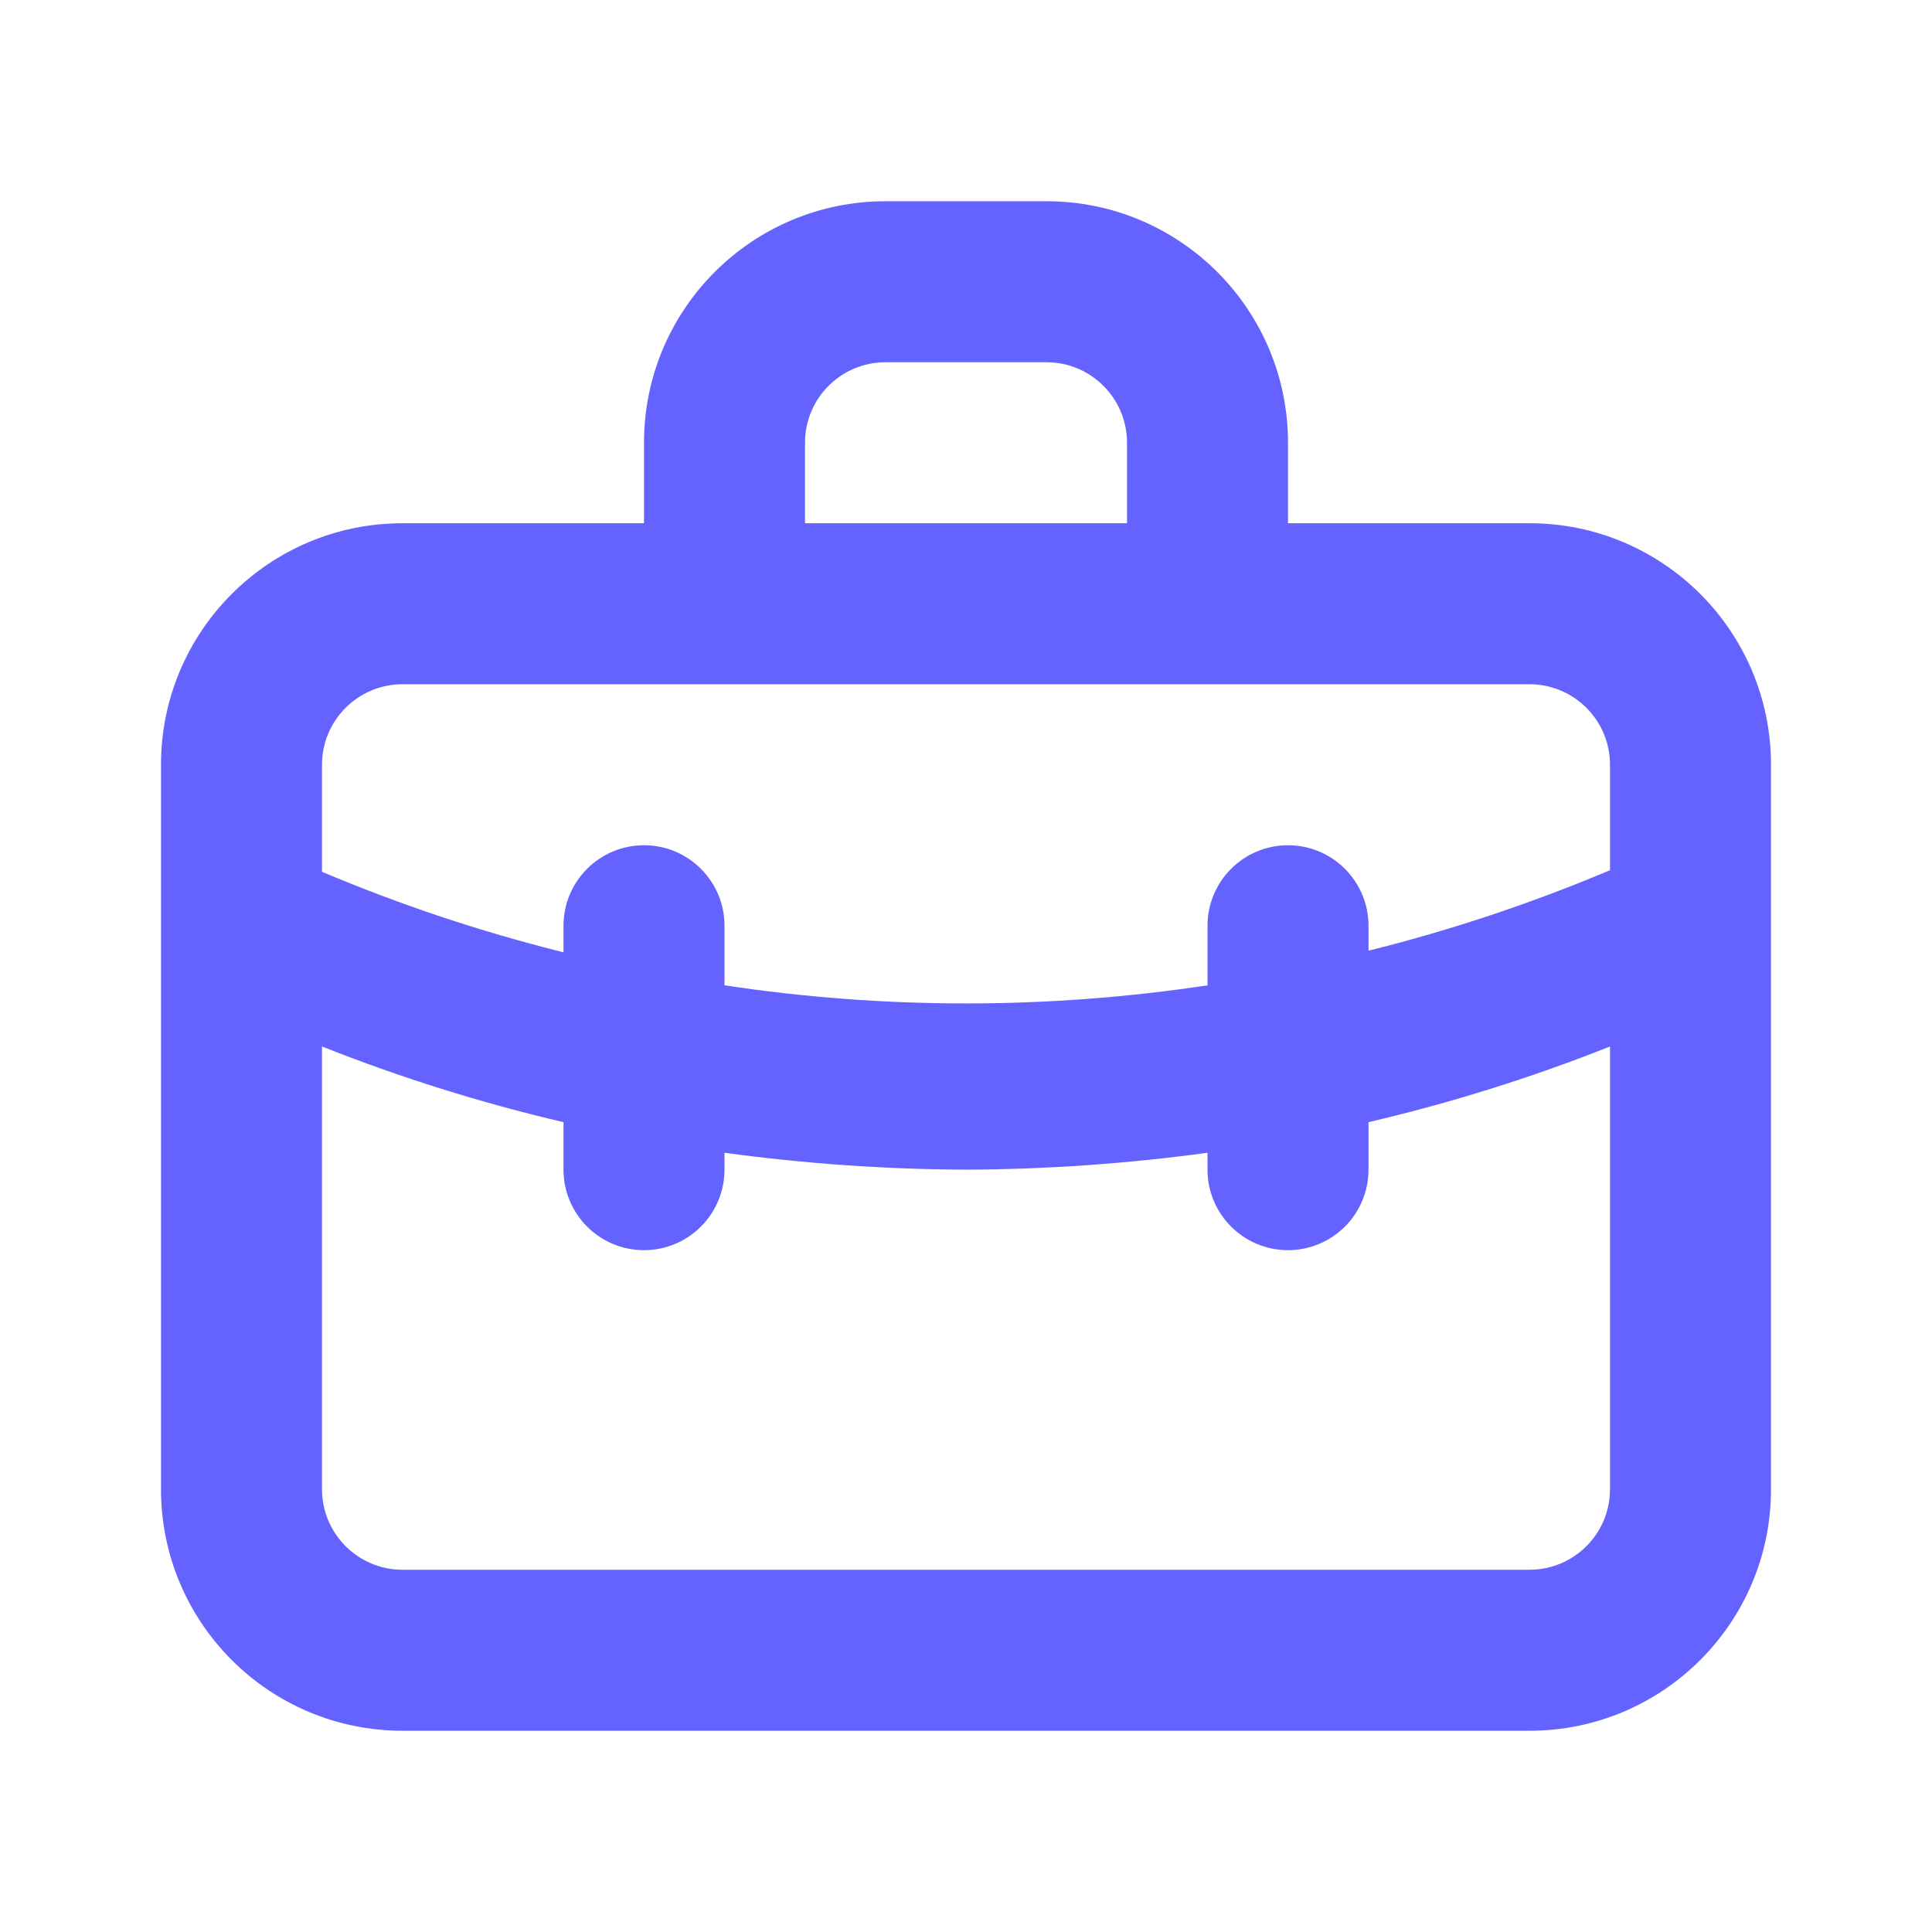
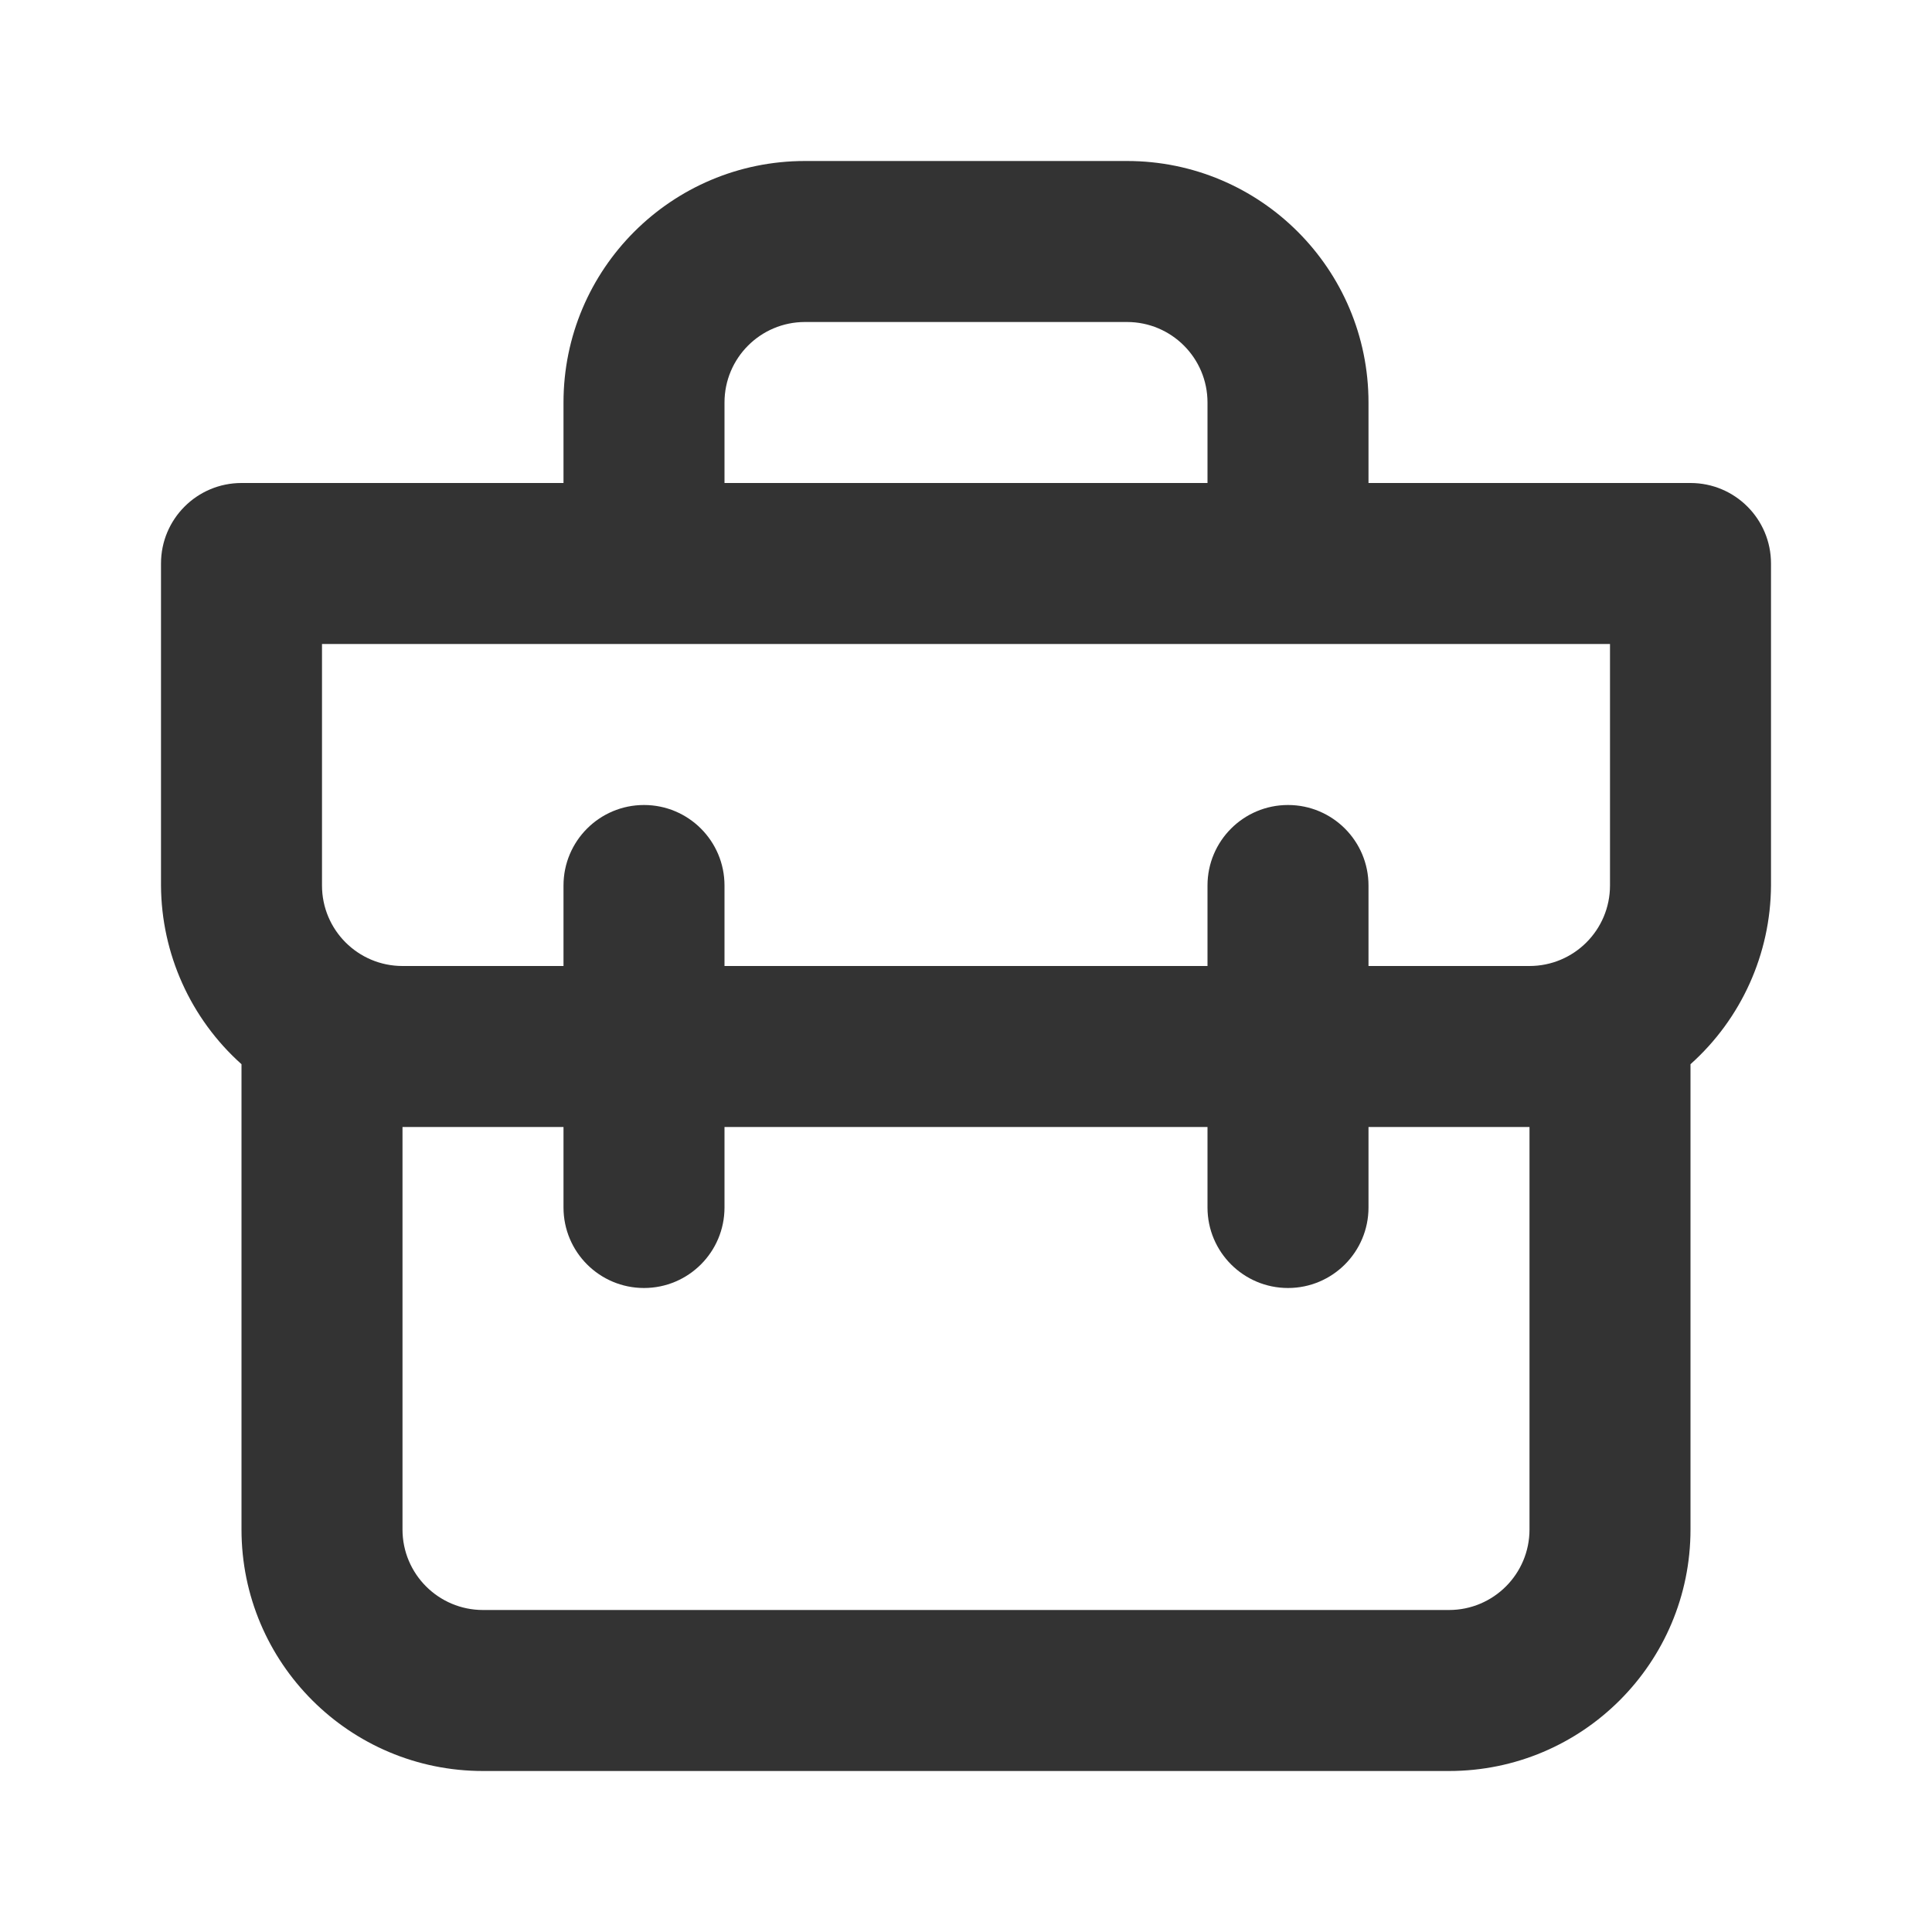
- <svg xmlns="http://www.w3.org/2000/svg" viewBox="0 0 24 24" id="briefcase-alt">
-   <path fill="#6563FF" d="M19,6.5H16v-1a3,3,0,0,0-3-3H11a3,3,0,0,0-3,3v1H5a3,3,0,0,0-3,3v9a3,3,0,0,0,3,3H19a3,3,0,0,0,3-3v-9A3,3,0,0,0,19,6.5Zm-9-1a1,1,0,0,1,1-1h2a1,1,0,0,1,1,1v1H10Zm10,13a1,1,0,0,1-1,1H5a1,1,0,0,1-1-1V13a21.27,21.27,0,0,0,3,.94v.59a1,1,0,0,0,2,0v-.21a23,23,0,0,0,3,.21,23,23,0,0,0,3-.21v.21a1,1,0,0,0,2,0v-.59A21.27,21.27,0,0,0,20,13Zm0-7.69a20.39,20.39,0,0,1-3,1V11.5a1,1,0,0,0-2,0v.74a20.11,20.11,0,0,1-6,0V11.5a1,1,0,0,0-2,0v.33a20.39,20.39,0,0,1-3-1V9.5a1,1,0,0,1,1-1H19a1,1,0,0,1,1,1Z" />
+ <svg xmlns="http://www.w3.org/2000/svg" width="2em" height="2em" viewBox="0 0 24 24">
+   <path fill="#333333" d="M21 6h-4V5a3 3 0 0 0-3-3h-4a3 3 0 0 0-3 3v1H3a1 1 0 0 0-1 1v4a3 3 0 0 0 1 2.22V19a3 3 0 0 0 3 3h12a3 3 0 0 0 3-3v-5.78A3 3 0 0 0 22 11V7a1 1 0 0 0-1-1M9 5a1 1 0 0 1 1-1h4a1 1 0 0 1 1 1v1H9Zm10 14a1 1 0 0 1-1 1H6a1 1 0 0 1-1-1v-5h2v1a1 1 0 0 0 2 0v-1h6v1a1 1 0 0 0 2 0v-1h2Zm1-8a1 1 0 0 1-1 1h-2v-1a1 1 0 0 0-2 0v1H9v-1a1 1 0 0 0-2 0v1H5a1 1 0 0 1-1-1V8h16Z" />
</svg>
